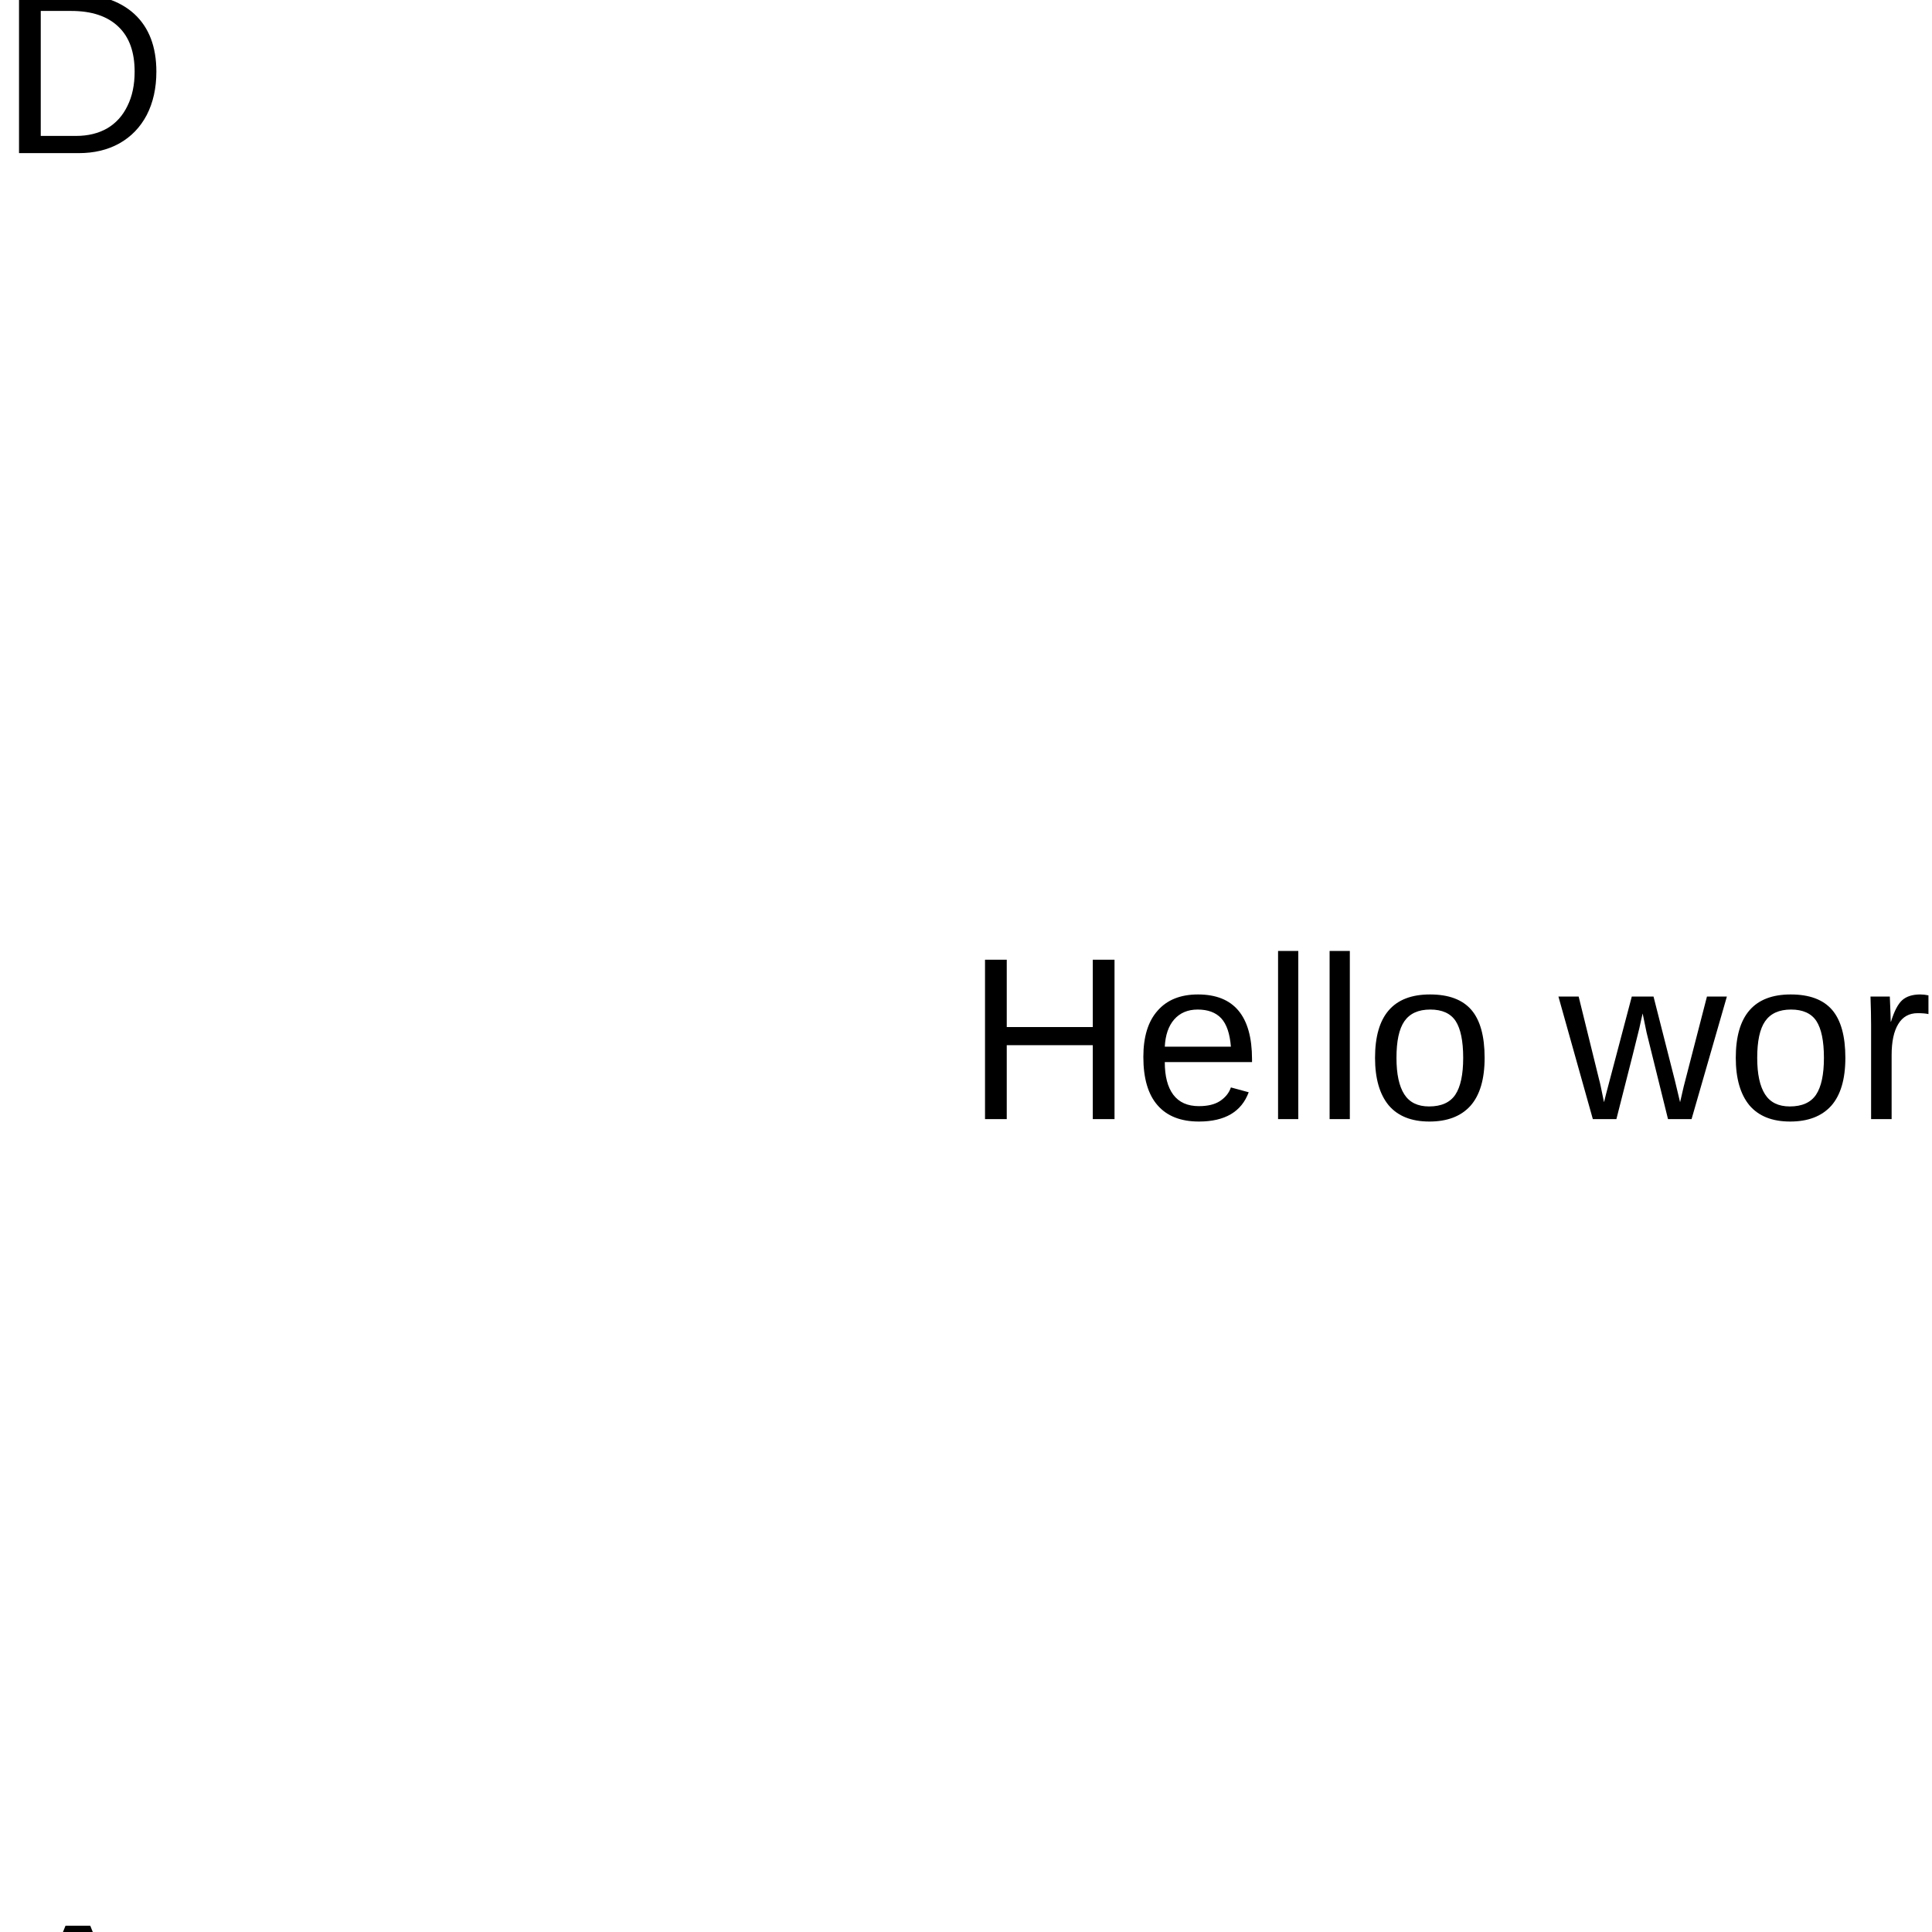
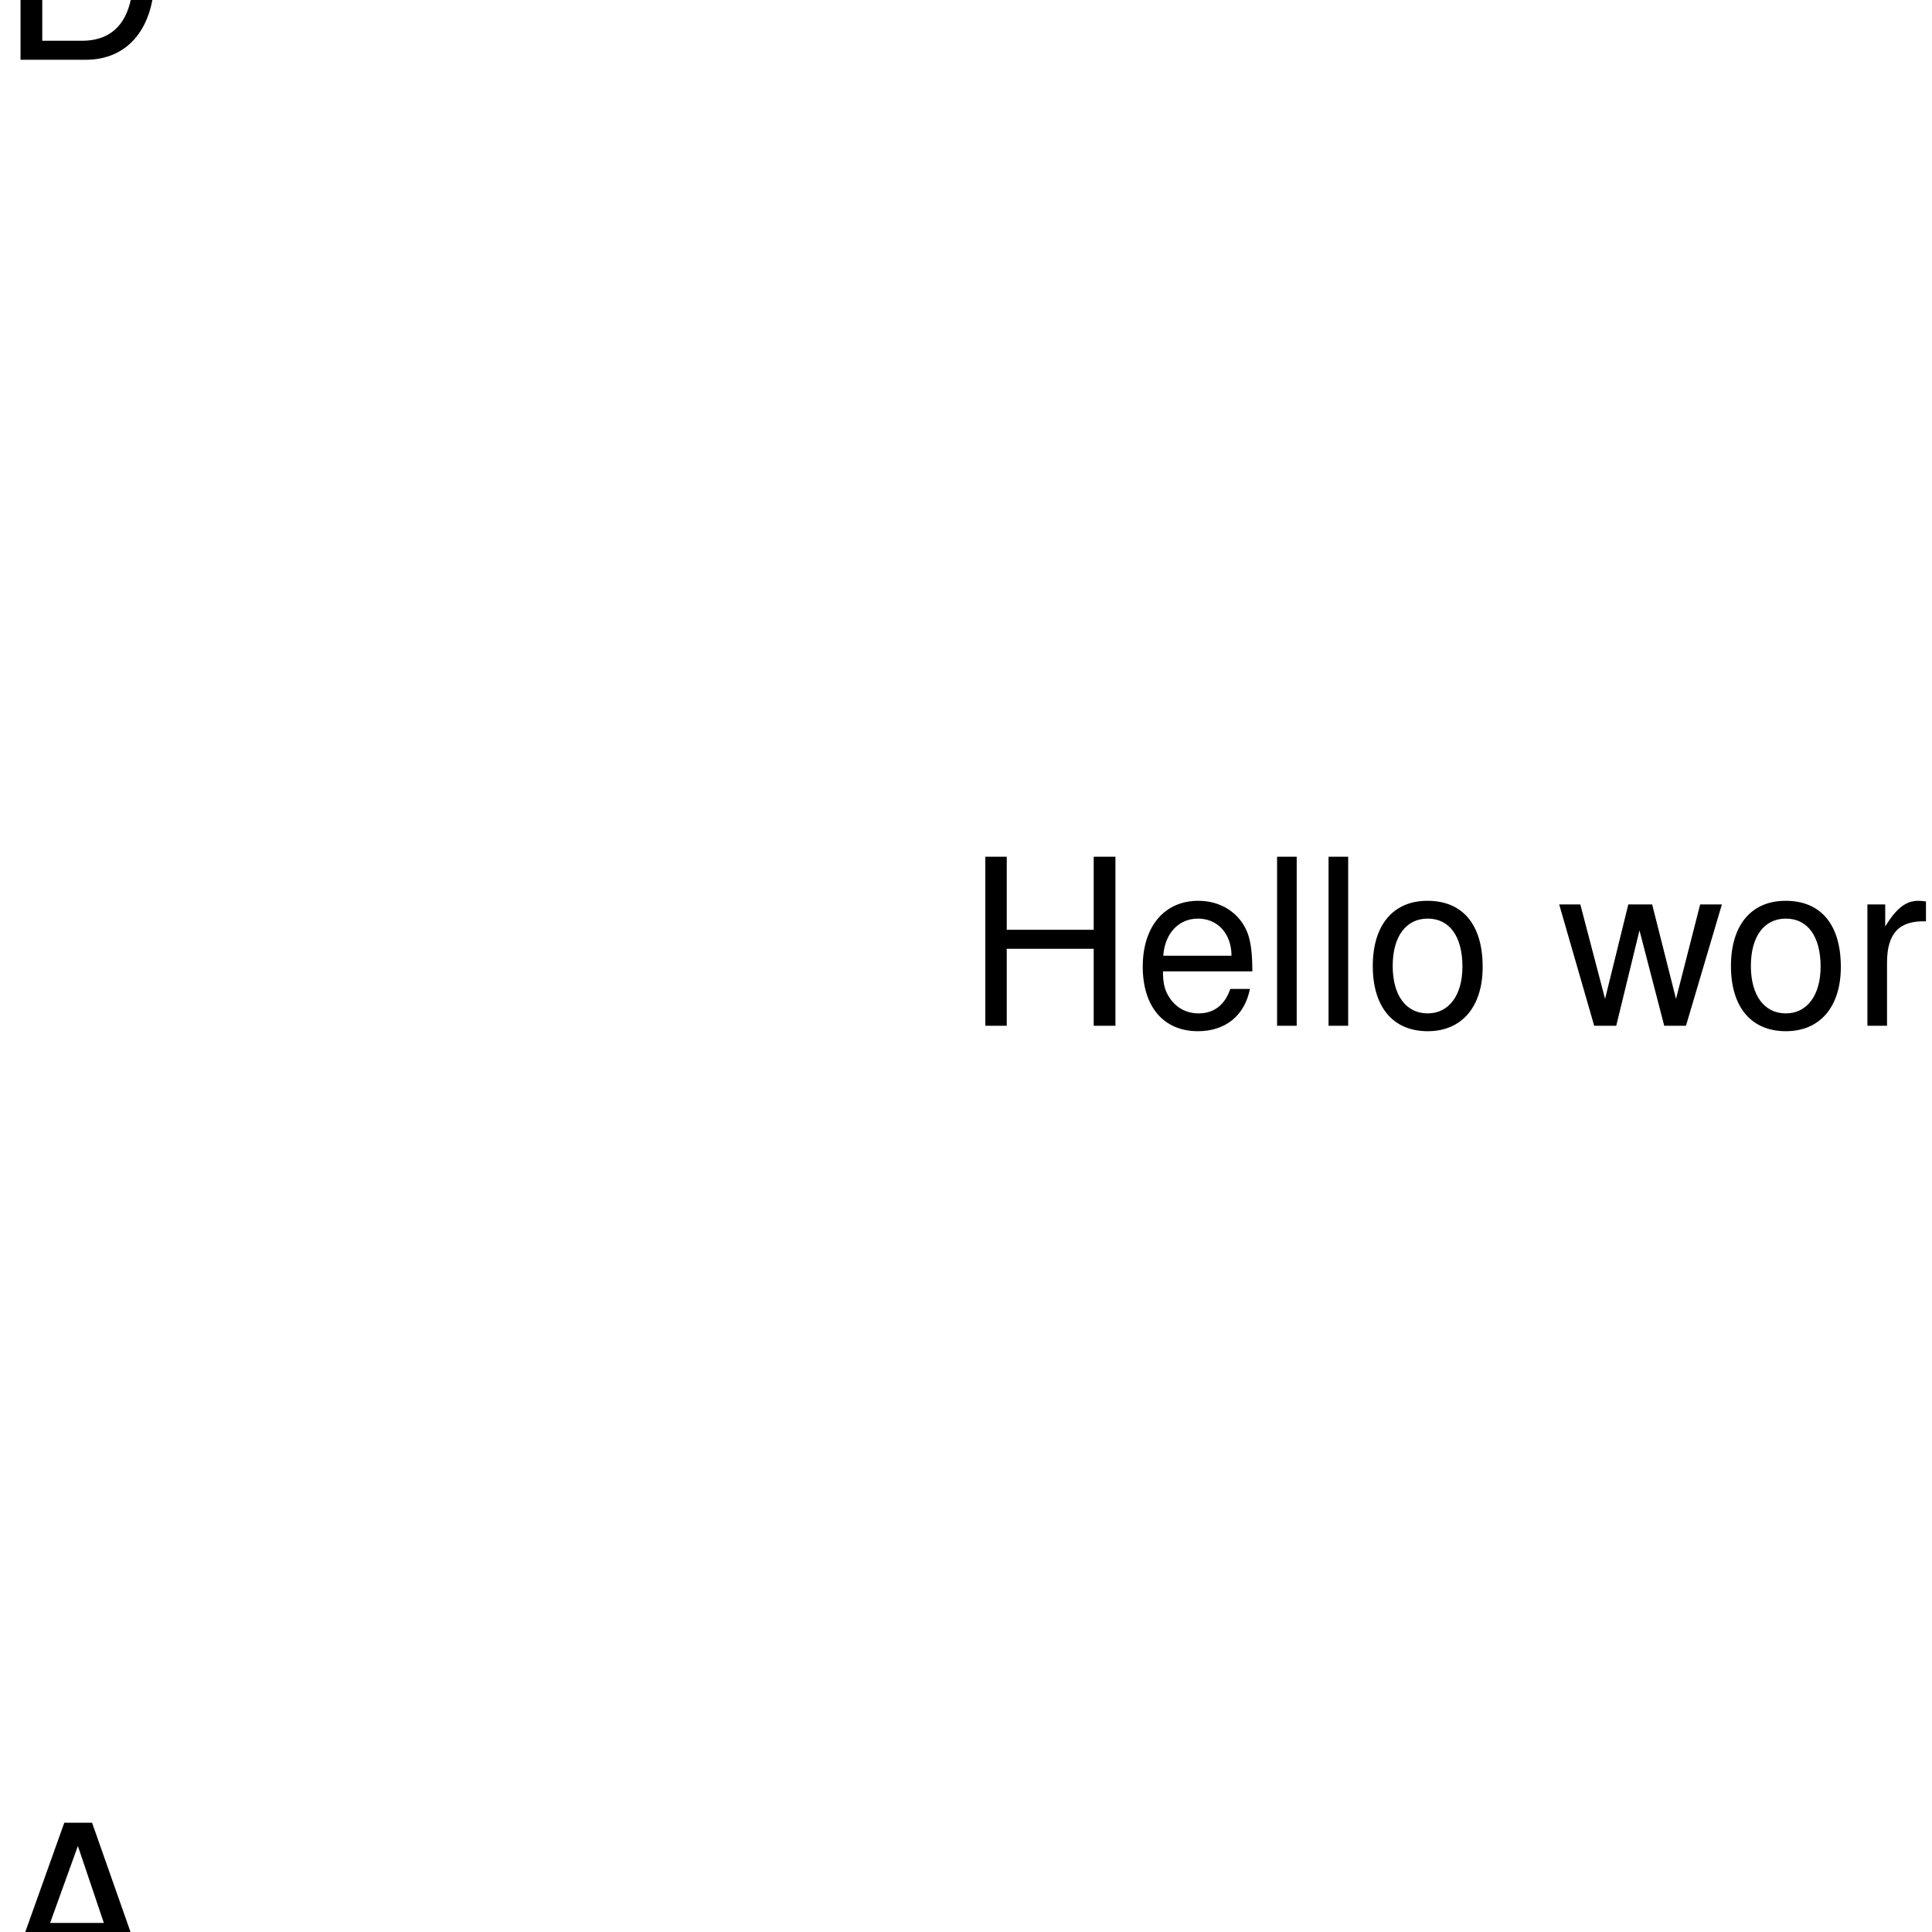
<svg xmlns="http://www.w3.org/2000/svg" height="100" width="100">
  <g>
    <defs>
      <clipPath id="my_text_layer_clip_path">
        <rect height="100" width="100" x="0" y="0" />
      </clipPath>
    </defs>
    <g height="100" width="100">
      <g clip-path="url(#my_text_layer_clip_path)" transform="translate(0,0)">
-         <text dominant-baseline="text-before-edge" fill="rgb(0, 0, 0)" font-family="Arial" font-size="12" opacity="1" text-anchor="start" transform="rotate(0 0 100)" x="0" y="100">
+         <text dominant-baseline="text-before-edge" fill="rgb(0, 0, 0)" font-family="Helvetica" font-size="12" opacity="1" text-anchor="start" transform="rotate(0 0 100)" x="0" y="100">
A
</text>
-         <text dominant-baseline="text-before-edge" fill="rgb(0, 0, 0)" font-family="Arial" font-size="12" opacity="1" text-anchor="start" transform="rotate(0 100 100)" x="100" y="100">
+         <text dominant-baseline="text-before-edge" fill="rgb(0, 0, 0)" font-family="Helvetica" font-size="12" opacity="1" text-anchor="start" transform="rotate(0 100 100)" x="100" y="100">
B
</text>
-         <text dominant-baseline="text-before-edge" fill="rgb(0, 0, 0)" font-family="Arial" font-size="12" opacity="1" text-anchor="start" transform="rotate(0 100 0)" x="100" y="0">
+         <text dominant-baseline="text-before-edge" fill="rgb(0, 0, 0)" font-family="Helvetica" font-size="12" opacity="1" text-anchor="start" transform="rotate(0 100 0)" x="100" y="0">
C
</text>
-         <text dominant-baseline="text-before-edge" fill="rgb(0, 0, 0)" font-family="Arial" font-size="12" opacity="1" text-anchor="start" transform="rotate(0 0 0)" x="0" y="0">
+         <text dominant-baseline="text-before-edge" fill="rgb(0, 0, 0)" font-family="Helvetica" font-size="12" opacity="1" text-anchor="start" transform="rotate(0 0 0)" x="0" y="0">
D
</text>
-         <text dominant-baseline="text-before-edge" fill="rgb(0, 0, 0)" font-family="Arial" font-size="12" opacity="1" text-anchor="start" transform="rotate(0 50 50)" x="50" y="50">
+         <text dominant-baseline="text-before-edge" fill="rgb(0, 0, 0)" font-family="Helvetica" font-size="12" opacity="1" text-anchor="start" transform="rotate(0 50 50)" x="50" y="50">
Hello world
</text>
      </g>
    </g>
  </g>
</svg>
